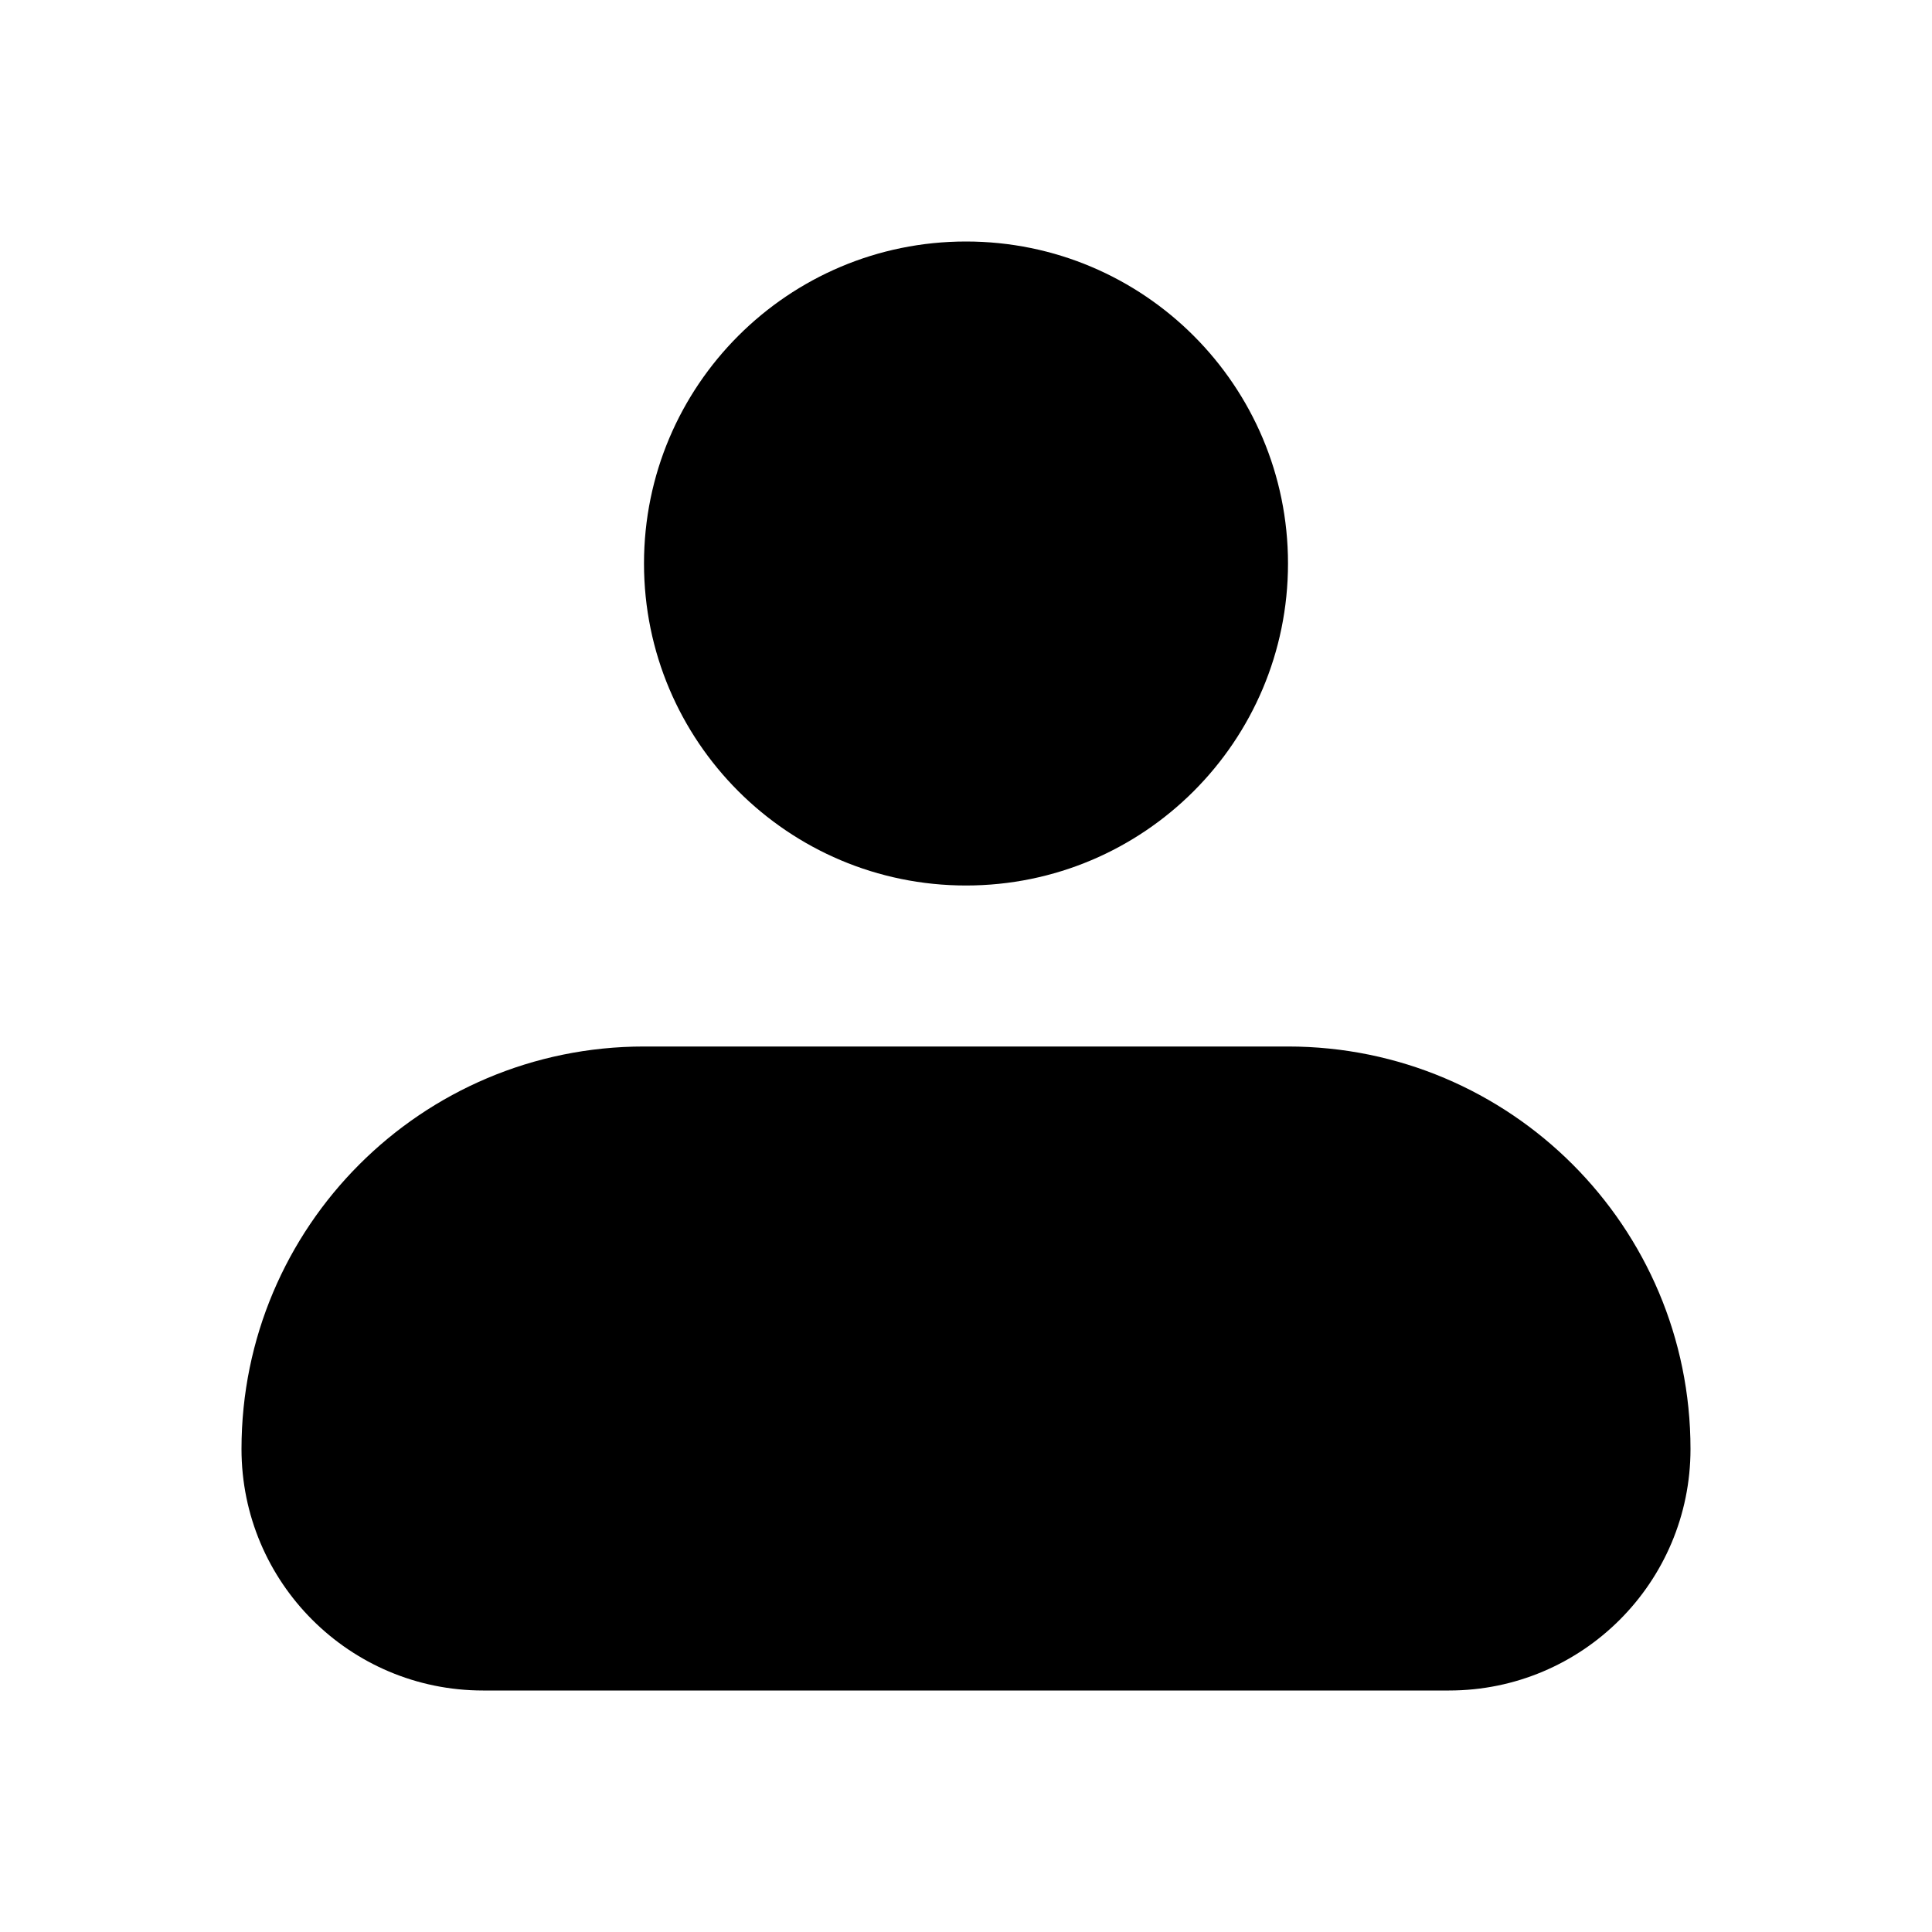
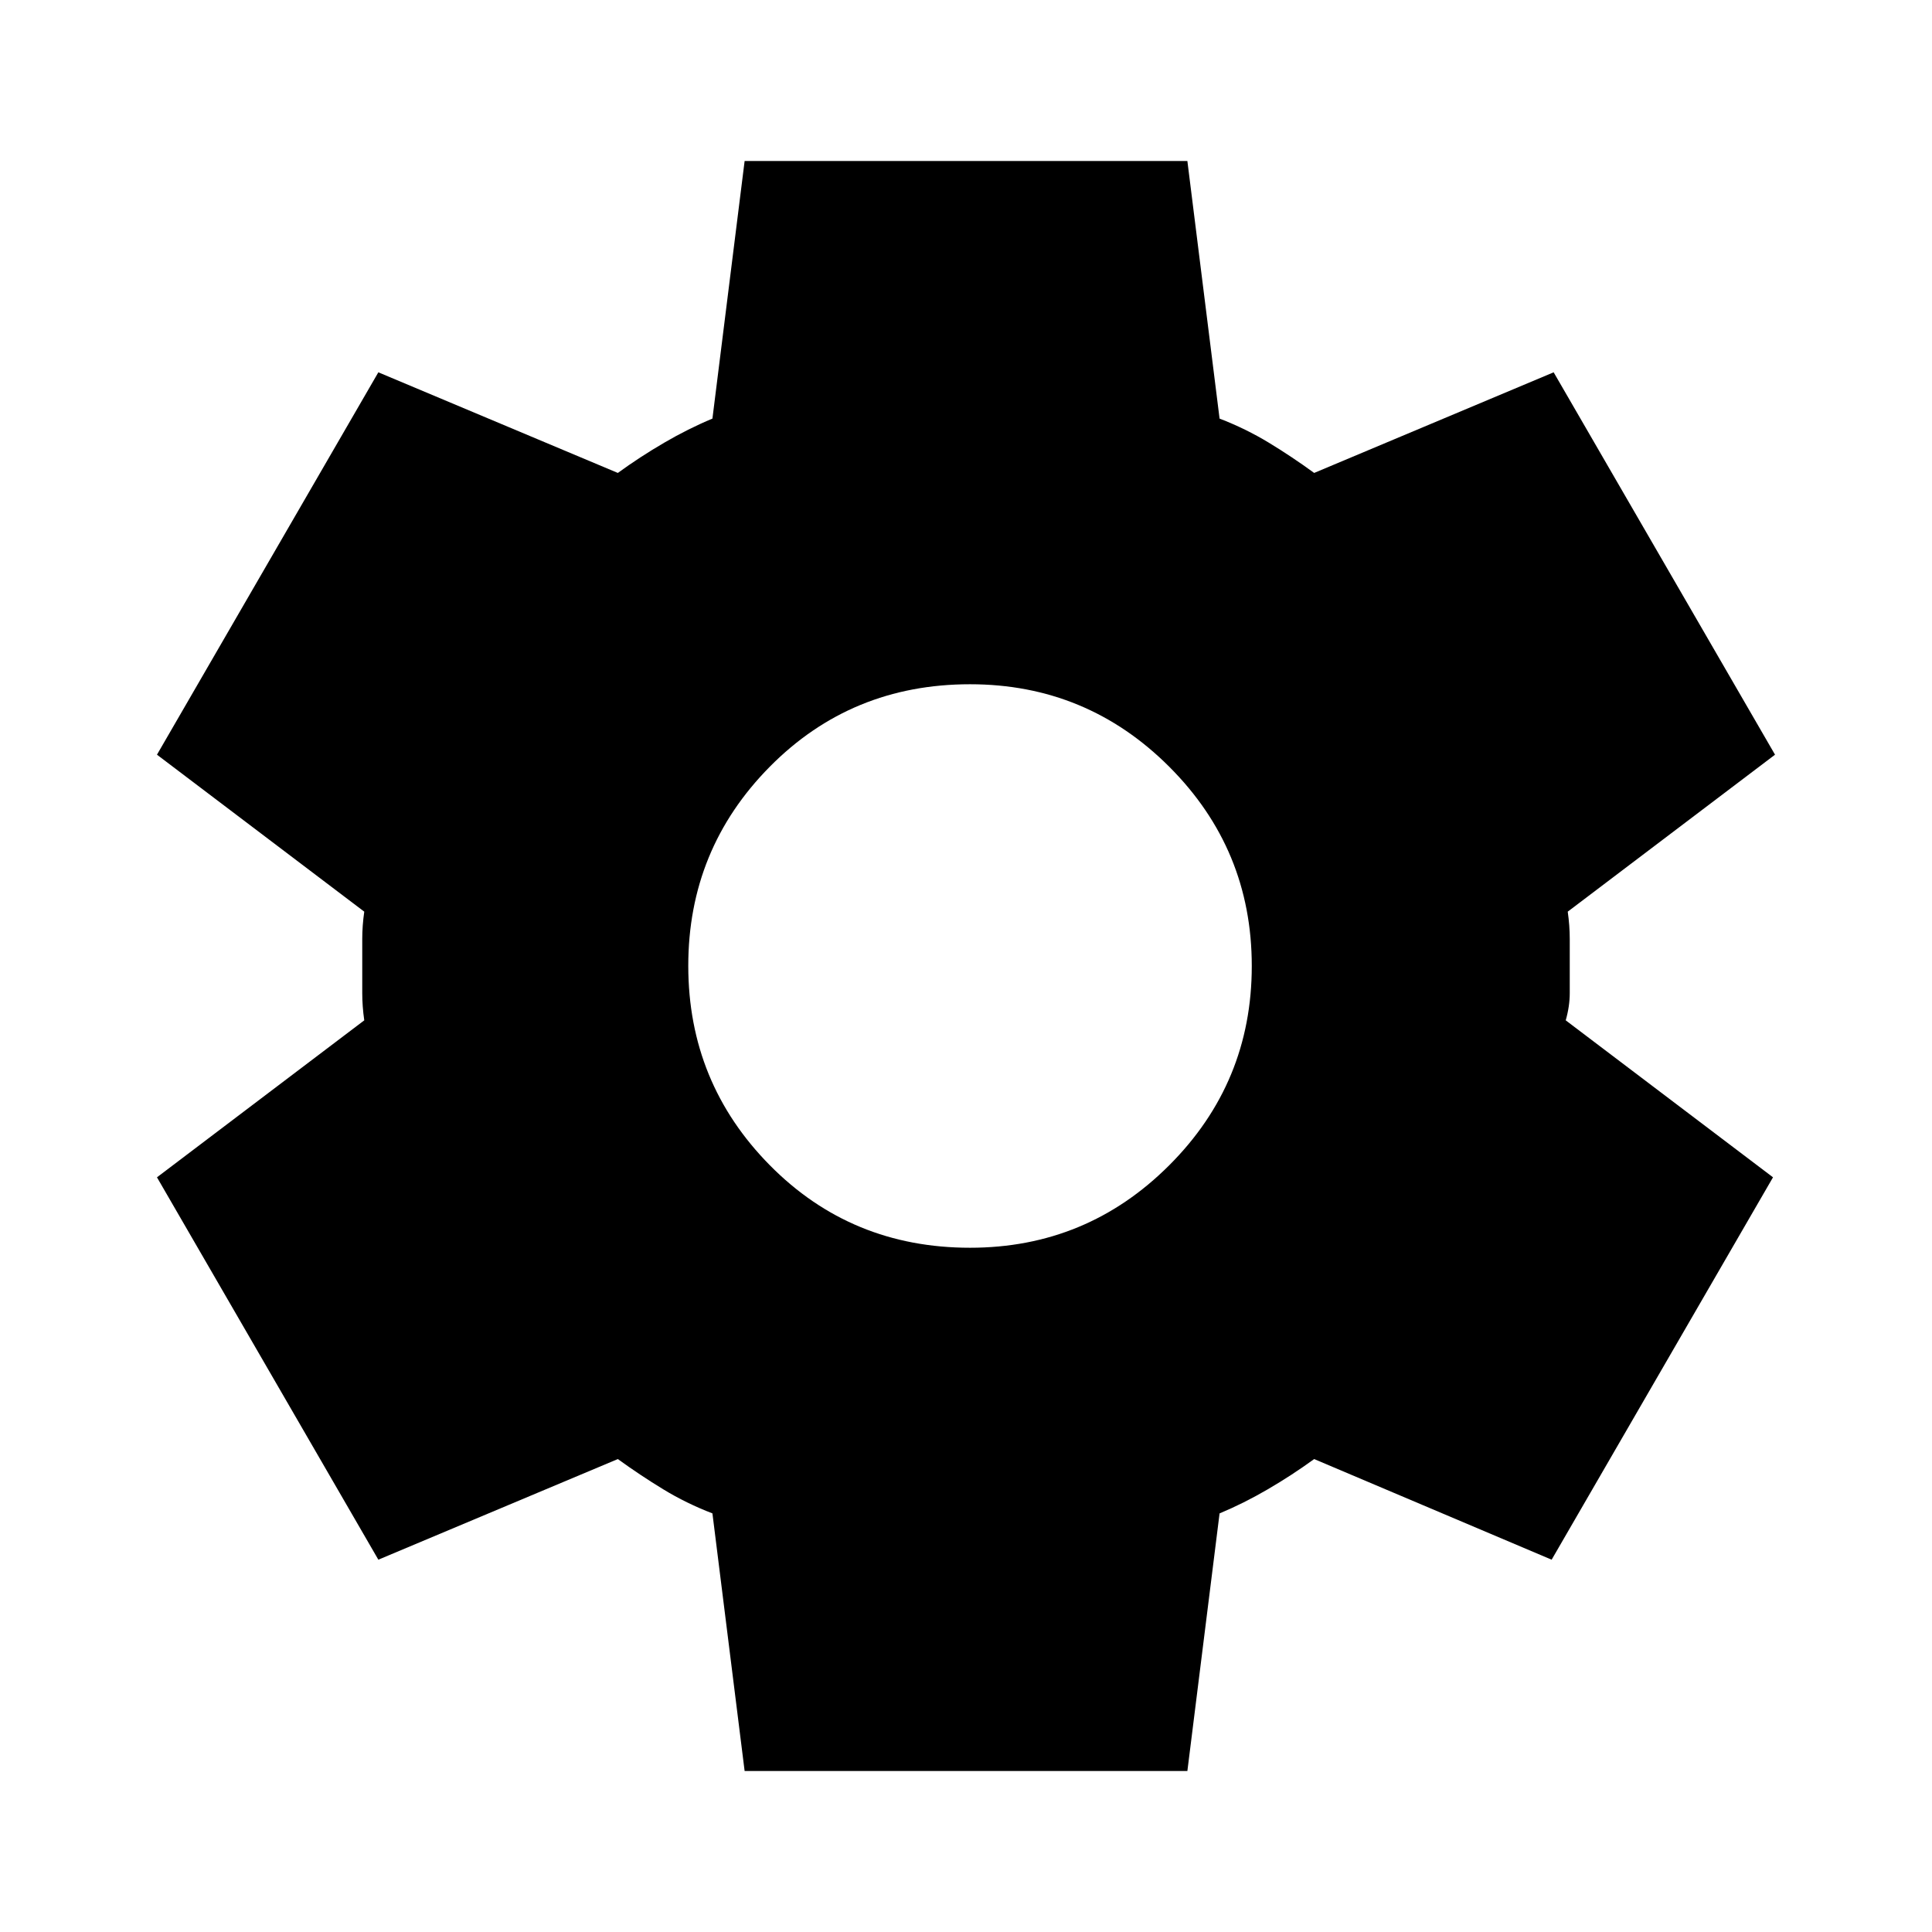
- <svg xmlns="http://www.w3.org/2000/svg" width="24" height="24" viewBox="0 0 24 24">
-   <path fill="currentColor" fill-rule="evenodd" d="M8 7a4 4 0 1 1 8 0a4 4 0 0 1-8 0Zm0 6a5 5 0 0 0-5 5a3 3 0 0 0 3 3h12a3 3 0 0 0 3-3a5 5 0 0 0-5-5H8Z" clip-rule="evenodd" />
+ <svg xmlns="http://www.w3.org/2000/svg" width="1em" height="1em" viewBox="0 0 24 24">
+   <path fill="currentColor" d="m9.25 22l-.4-3.2q-.325-.125-.612-.3t-.563-.375L4.7 19.375l-2.75-4.75l2.575-1.95Q4.5 12.5 4.5 12.338v-.675q0-.163.025-.338L1.95 9.375l2.75-4.75l2.975 1.25q.275-.2.575-.375t.6-.3l.4-3.2h5.5l.4 3.2q.325.125.613.3t.562.375l2.975-1.25l2.75 4.75l-2.575 1.95q.025.175.025.338v.674q0 .163-.05.338l2.575 1.95l-2.75 4.75l-2.95-1.25q-.275.2-.575.375t-.6.3l-.4 3.2zm2.8-6.5q1.45 0 2.475-1.025T15.55 12t-1.025-2.475T12.05 8.5q-1.475 0-2.488 1.025T8.55 12t1.013 2.475T12.05 15.5" />
</svg>
